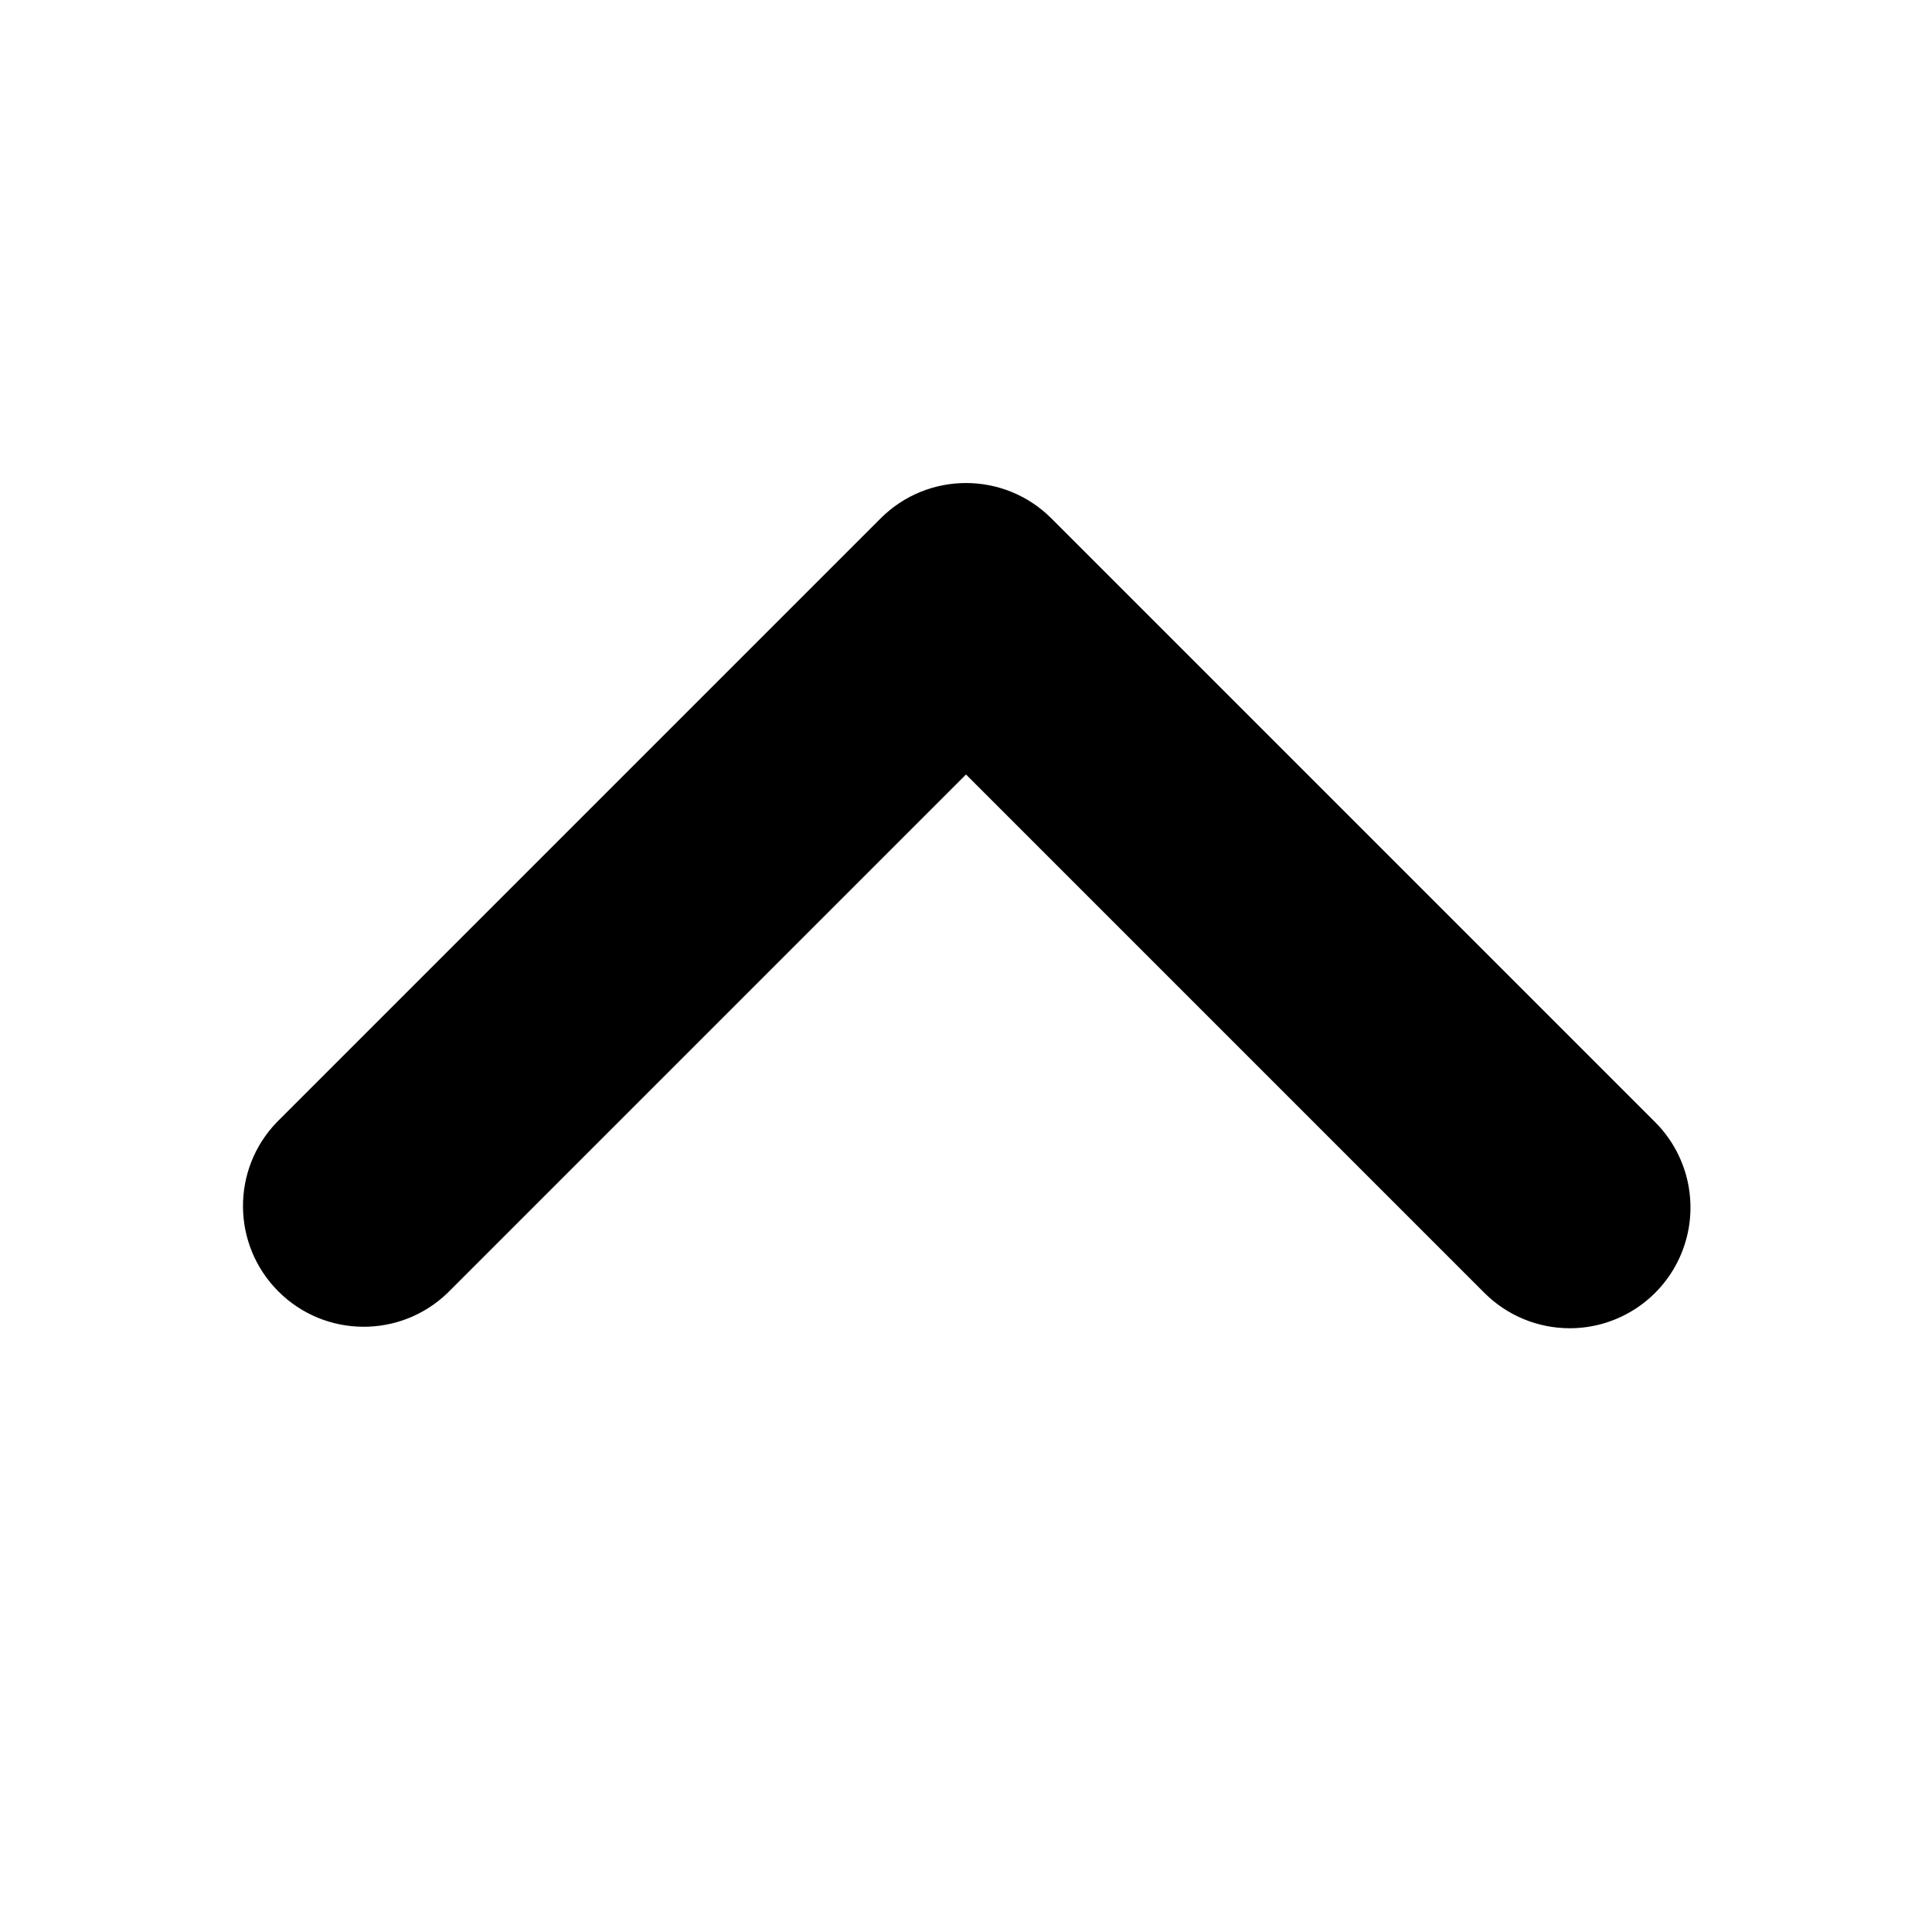
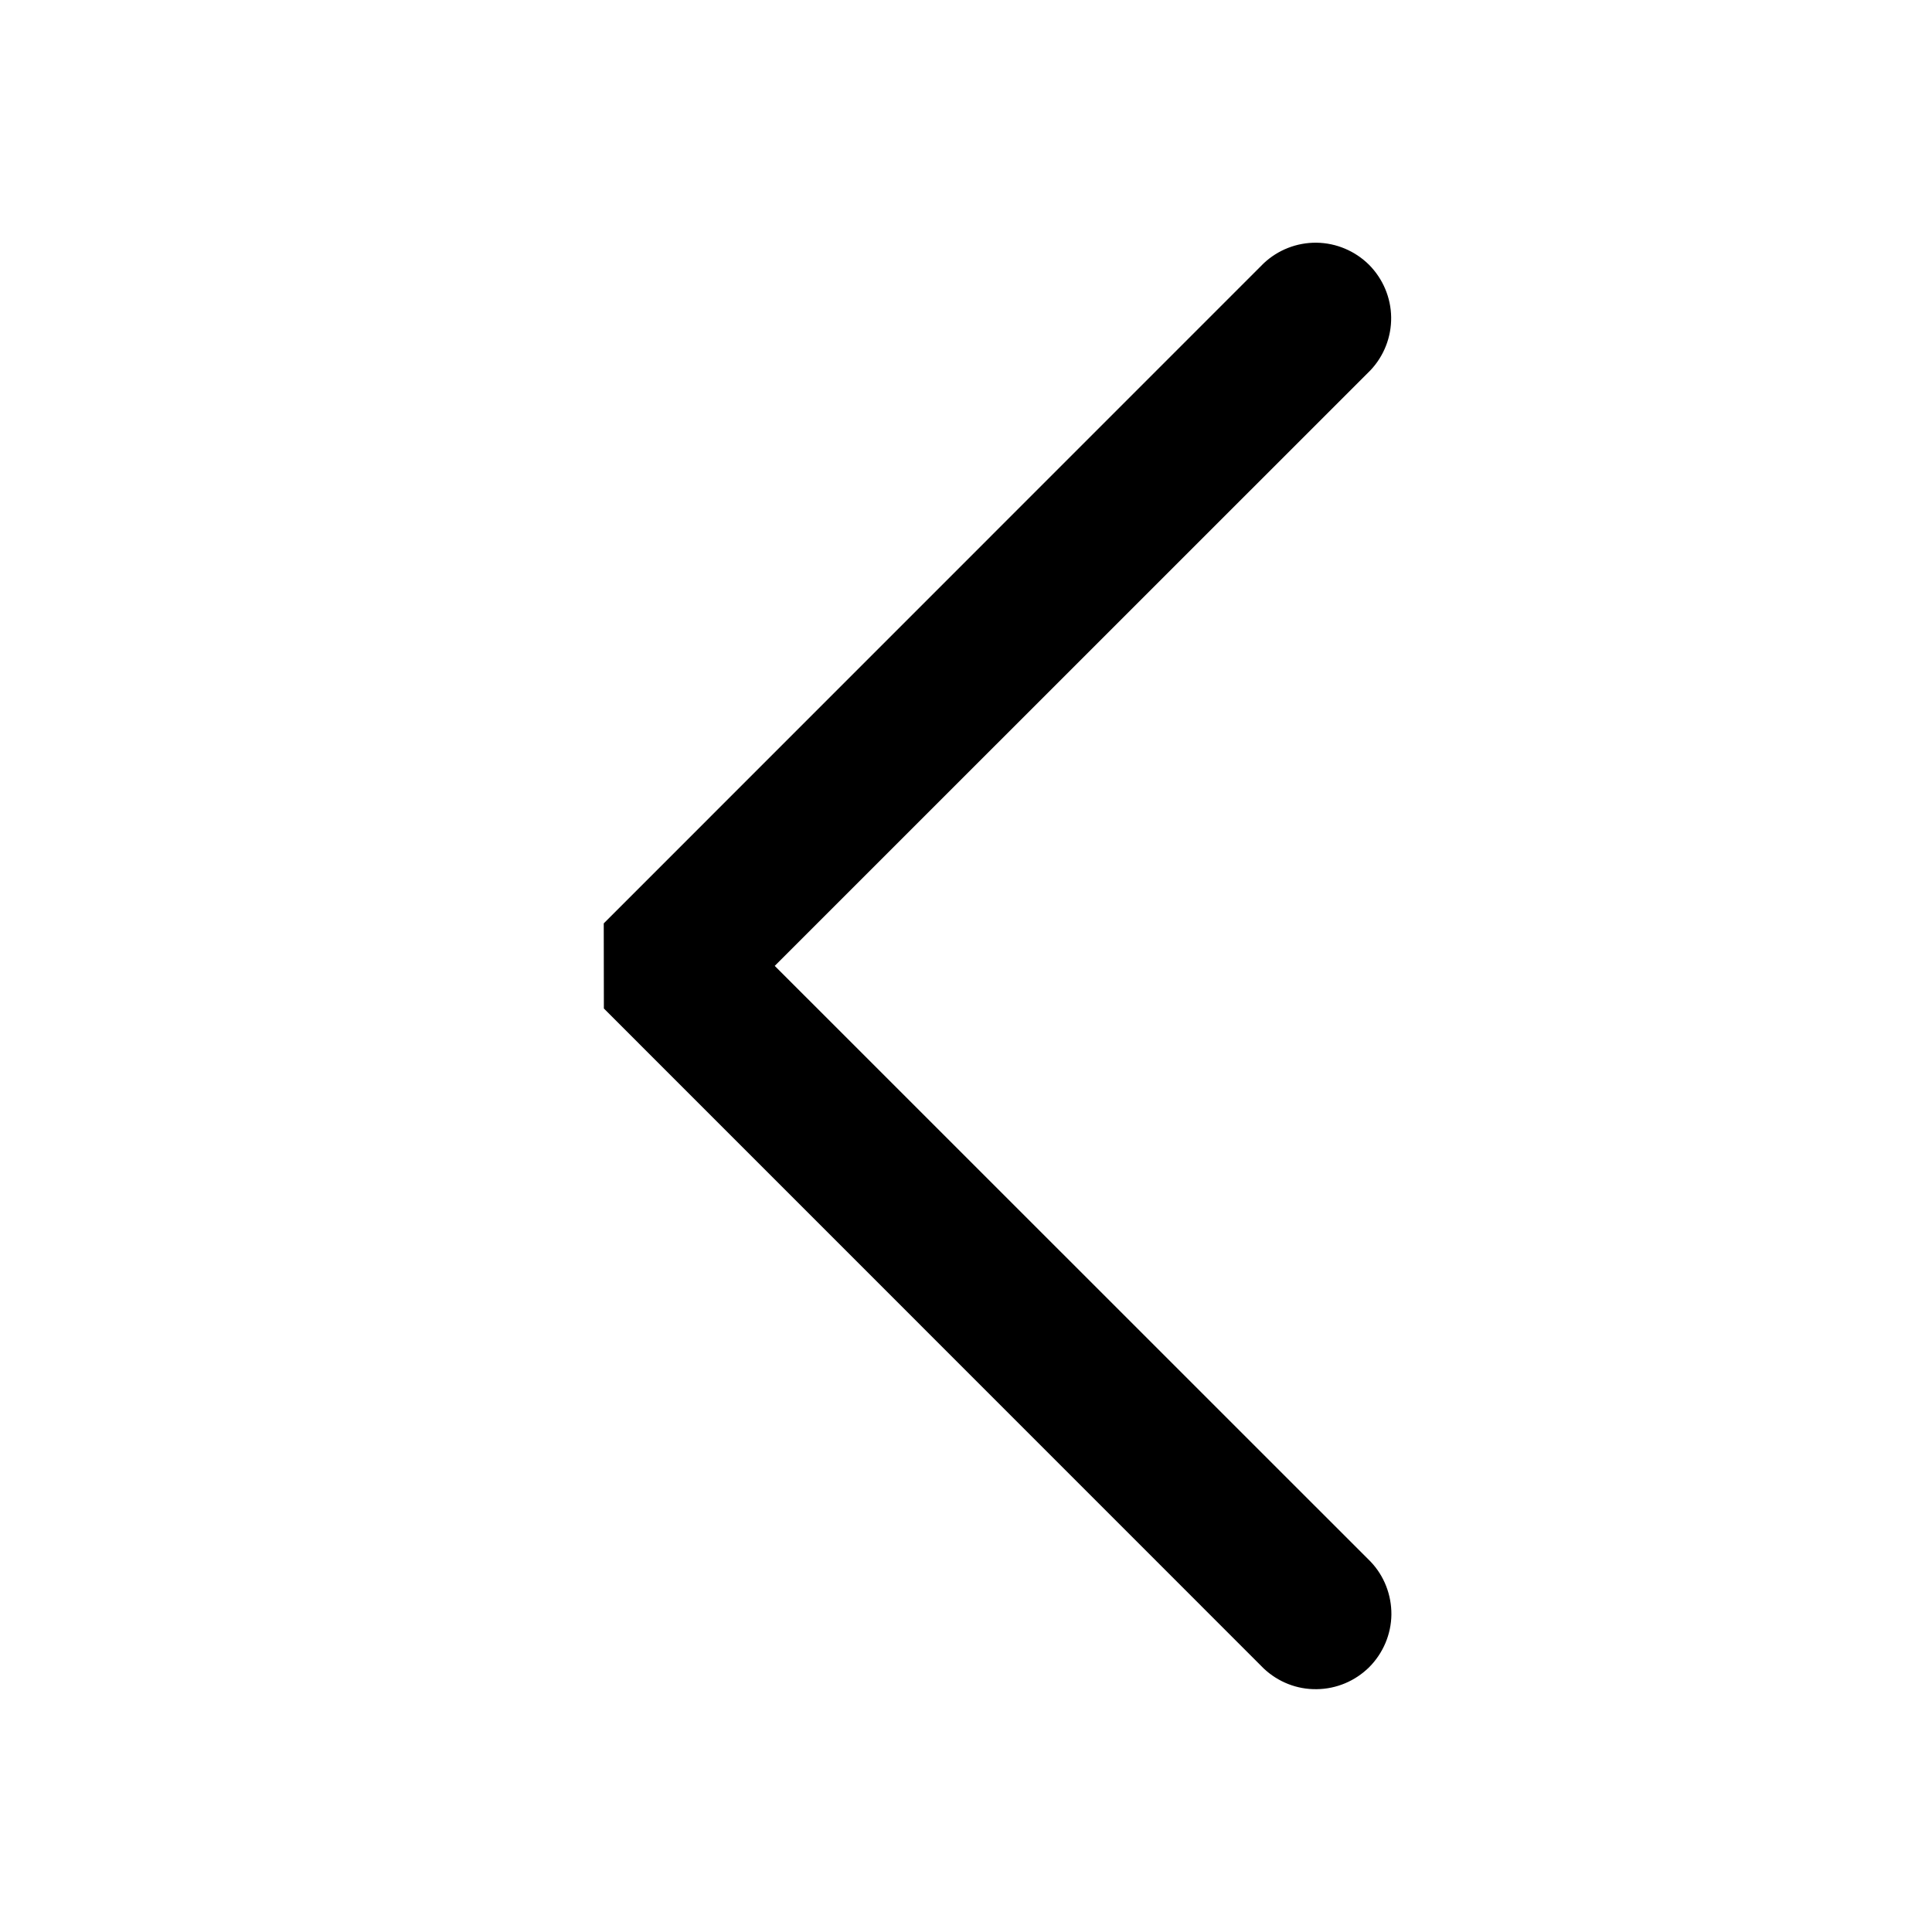
- <svg xmlns="http://www.w3.org/2000/svg" width="16" height="16" viewBox="0 0 16 16">
-   <path d="M13 11a1 1 0 0 1-.707-.293L8 6.414l-4.293 4.293a1 1 0 0 1-1.414-1.414l5-5a1 1 0 0 1 1.414 0l5 5A1 1 0 0 1 13 11z" />
+ <svg xmlns="http://www.w3.org/2000/svg" width="16" height="16" viewBox="0 0 16 16" fill="none">
+   <path d="M5.001 8.352L10.466 13.818C10.585 13.93 10.742 13.992 10.905 13.989C11.069 13.987 11.224 13.921 11.34 13.806C11.455 13.69 11.521 13.534 11.523 13.371C11.524 13.208 11.463 13.05 11.35 12.932L6.416 7.999L11.349 3.067C11.461 2.949 11.523 2.791 11.521 2.628C11.519 2.465 11.453 2.309 11.338 2.193C11.222 2.078 11.066 2.012 10.903 2.01C10.74 2.008 10.582 2.07 10.464 2.182L5 7.647L5.001 8.352Z" fill="black" />
</svg>
